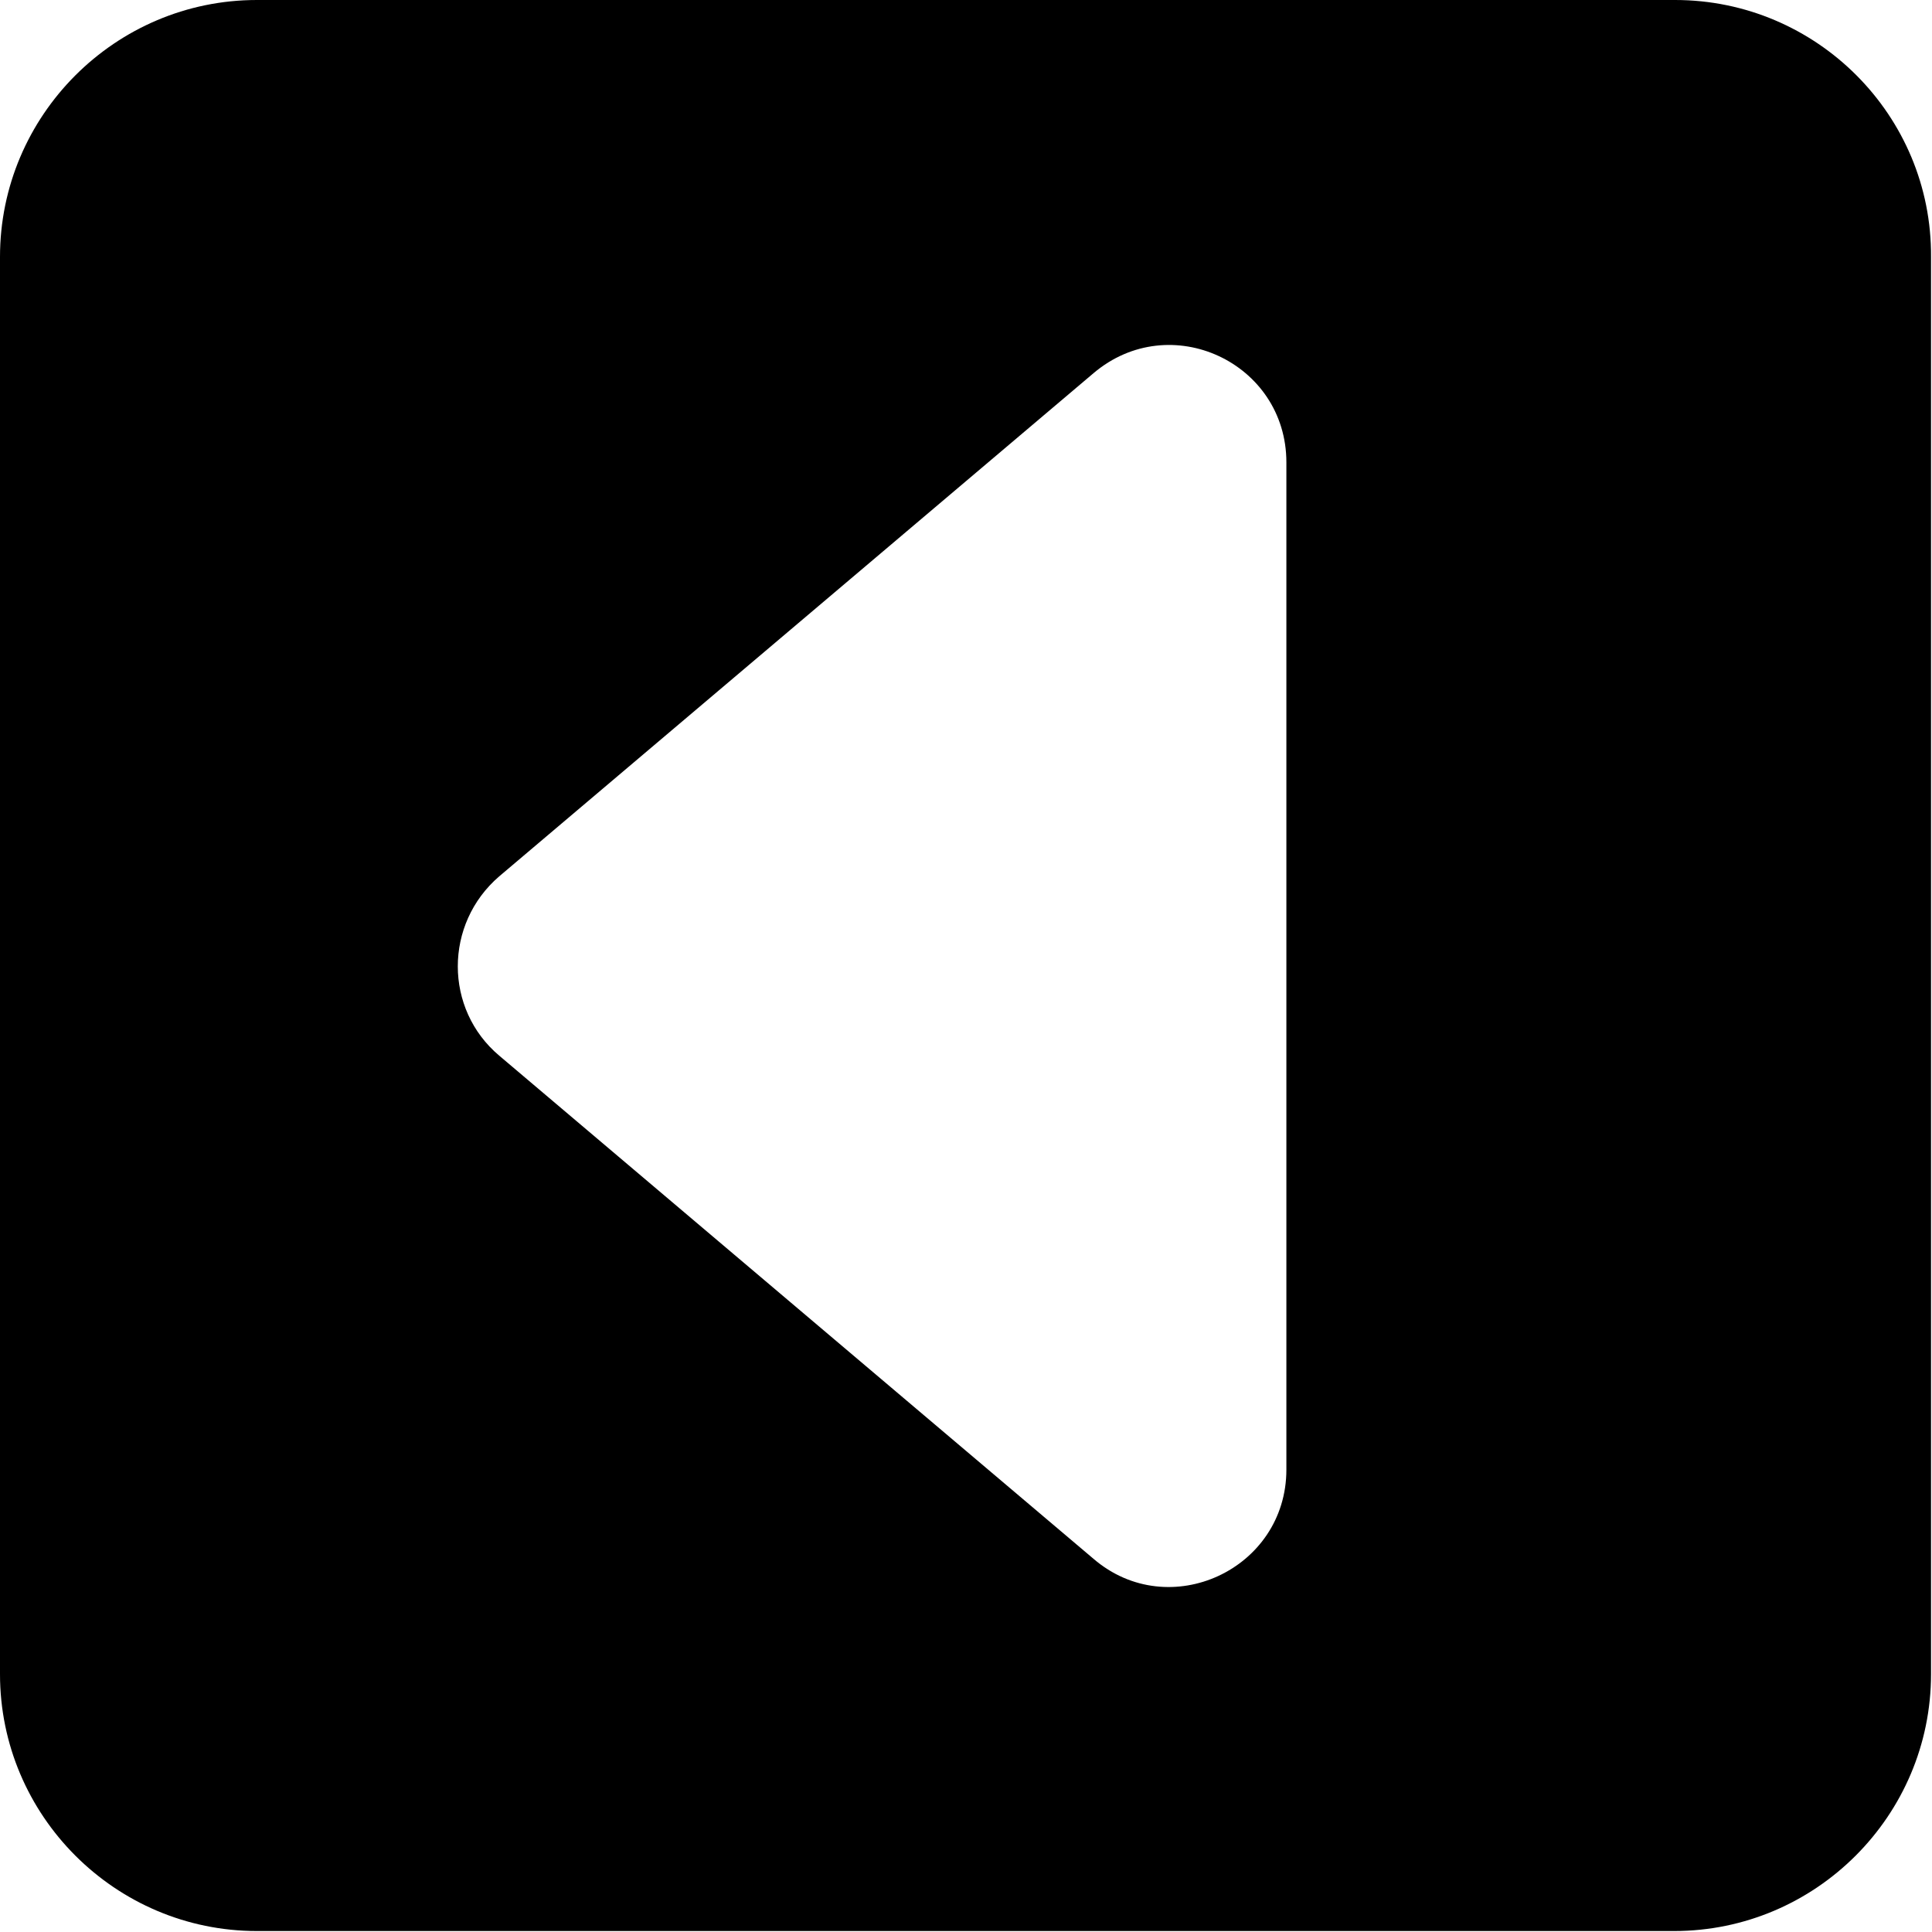
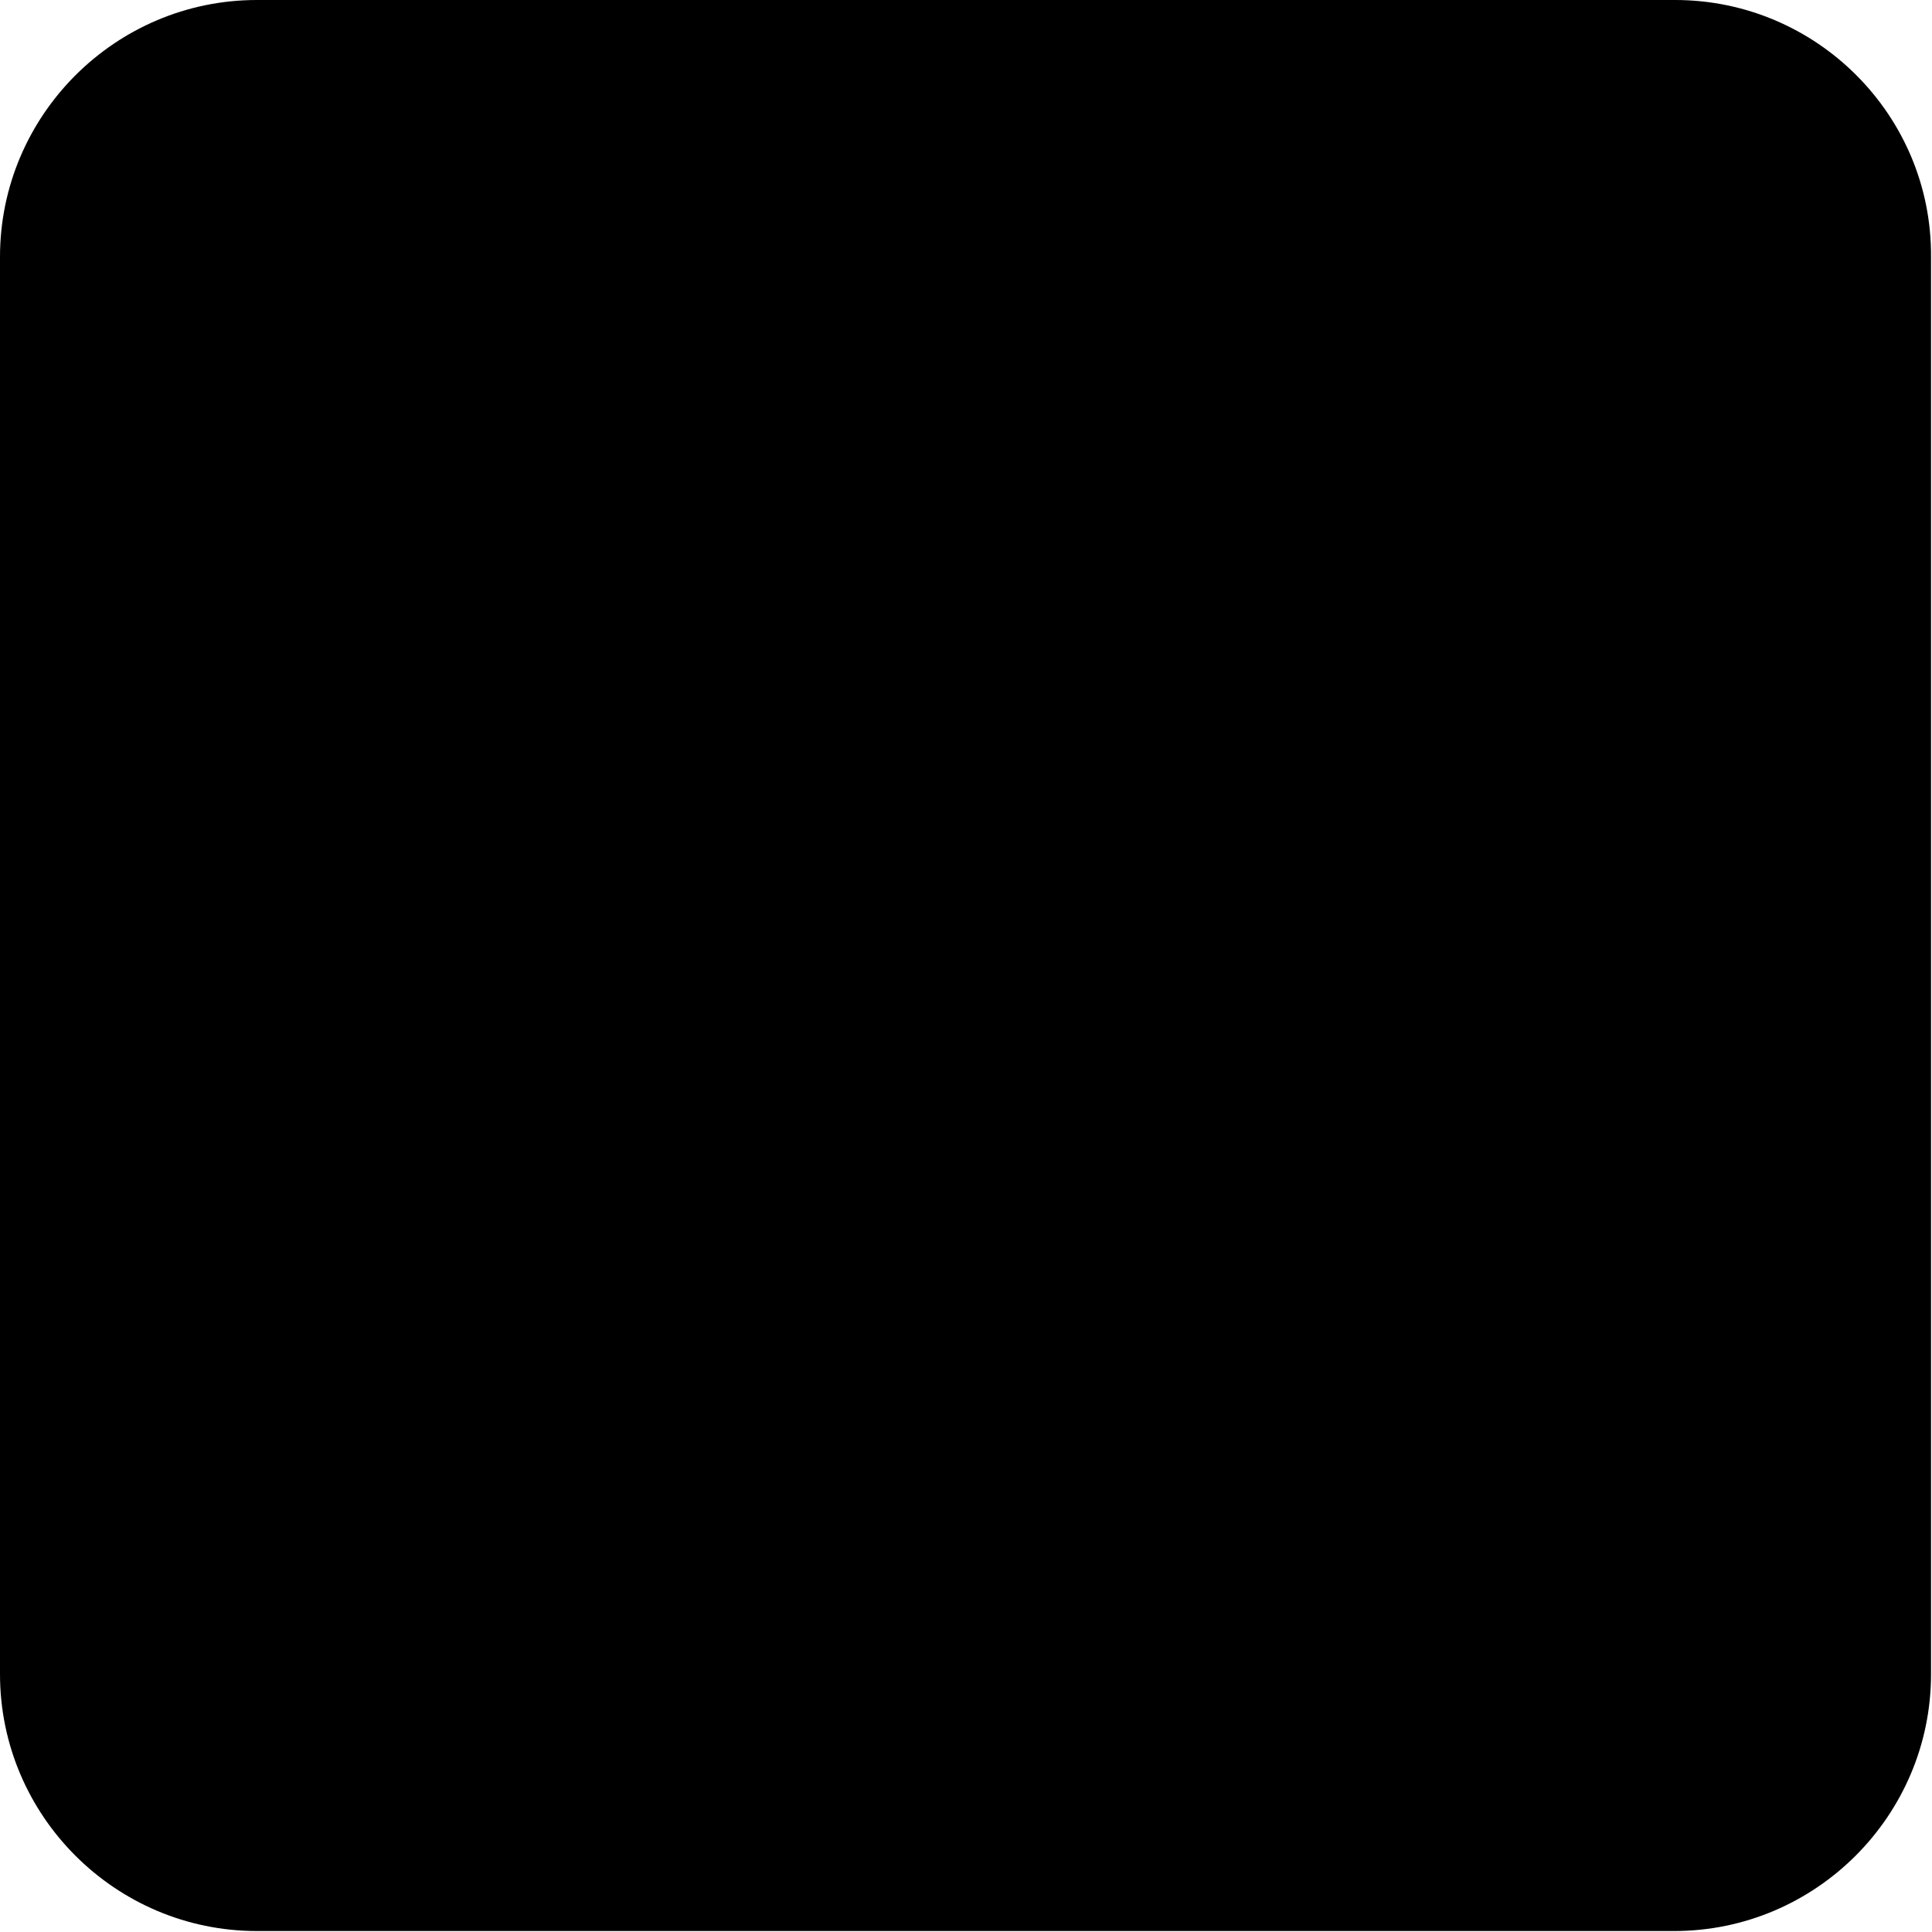
<svg xmlns="http://www.w3.org/2000/svg" version="1.1" id="Capa_1" x="0px" y="0px" viewBox="0 0 199.3 199.3" style="enable-background:new 0 0 199.3 199.3;" xml:space="preserve">
-   <path d="M172.8,0H26.5C11.9,0,0,11.9,0,26.5v146.2c0,14.6,11.9,26.5,26.5,26.5h146.2c14.6,0,26.5-11.9,26.5-26.5V26.5  C199.3,11.9,187.4,0,172.8,0z M132.7,151.6c0,10.3-12.1,15.9-19.9,9.2l-61.3-51.9c-5.7-4.8-5.7-13.6,0-18.5l61.3-51.9  c7.9-6.7,19.9-1.1,19.9,9.2V151.6z" />
+   <path d="M172.8,0H26.5C11.9,0,0,11.9,0,26.5v146.2c0,14.6,11.9,26.5,26.5,26.5h146.2c14.6,0,26.5-11.9,26.5-26.5V26.5  C199.3,11.9,187.4,0,172.8,0z" />
</svg>
